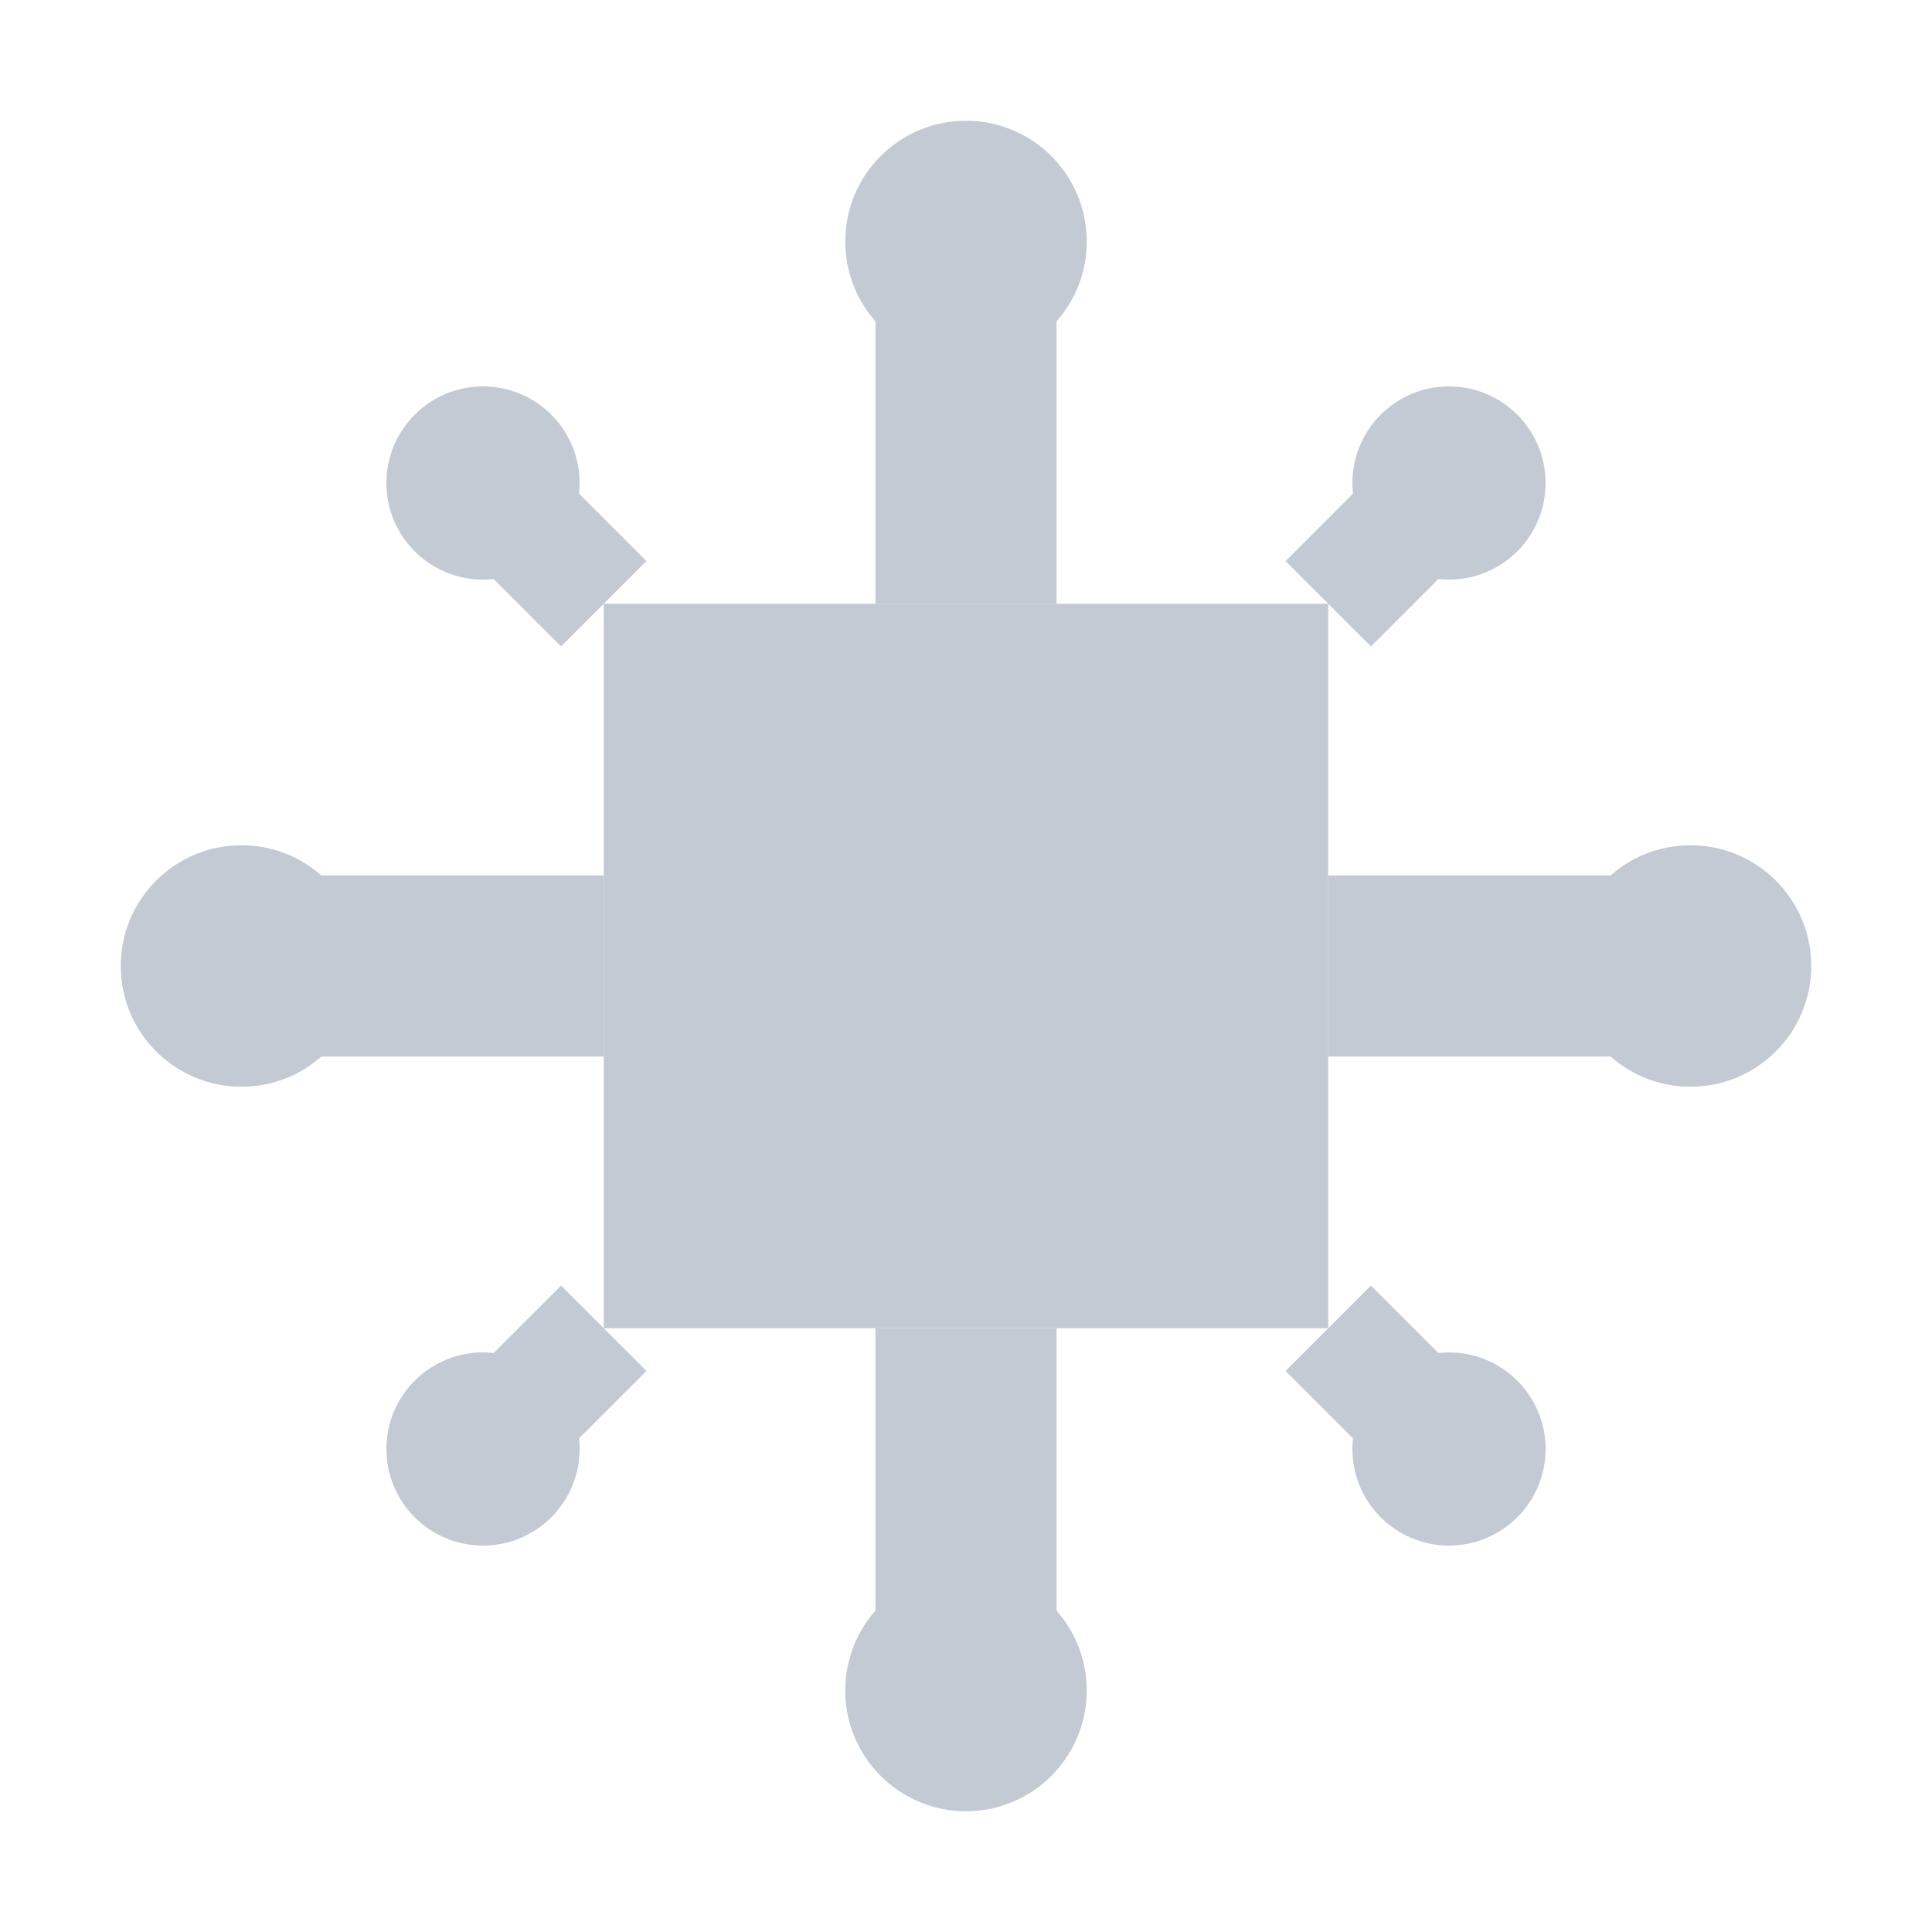
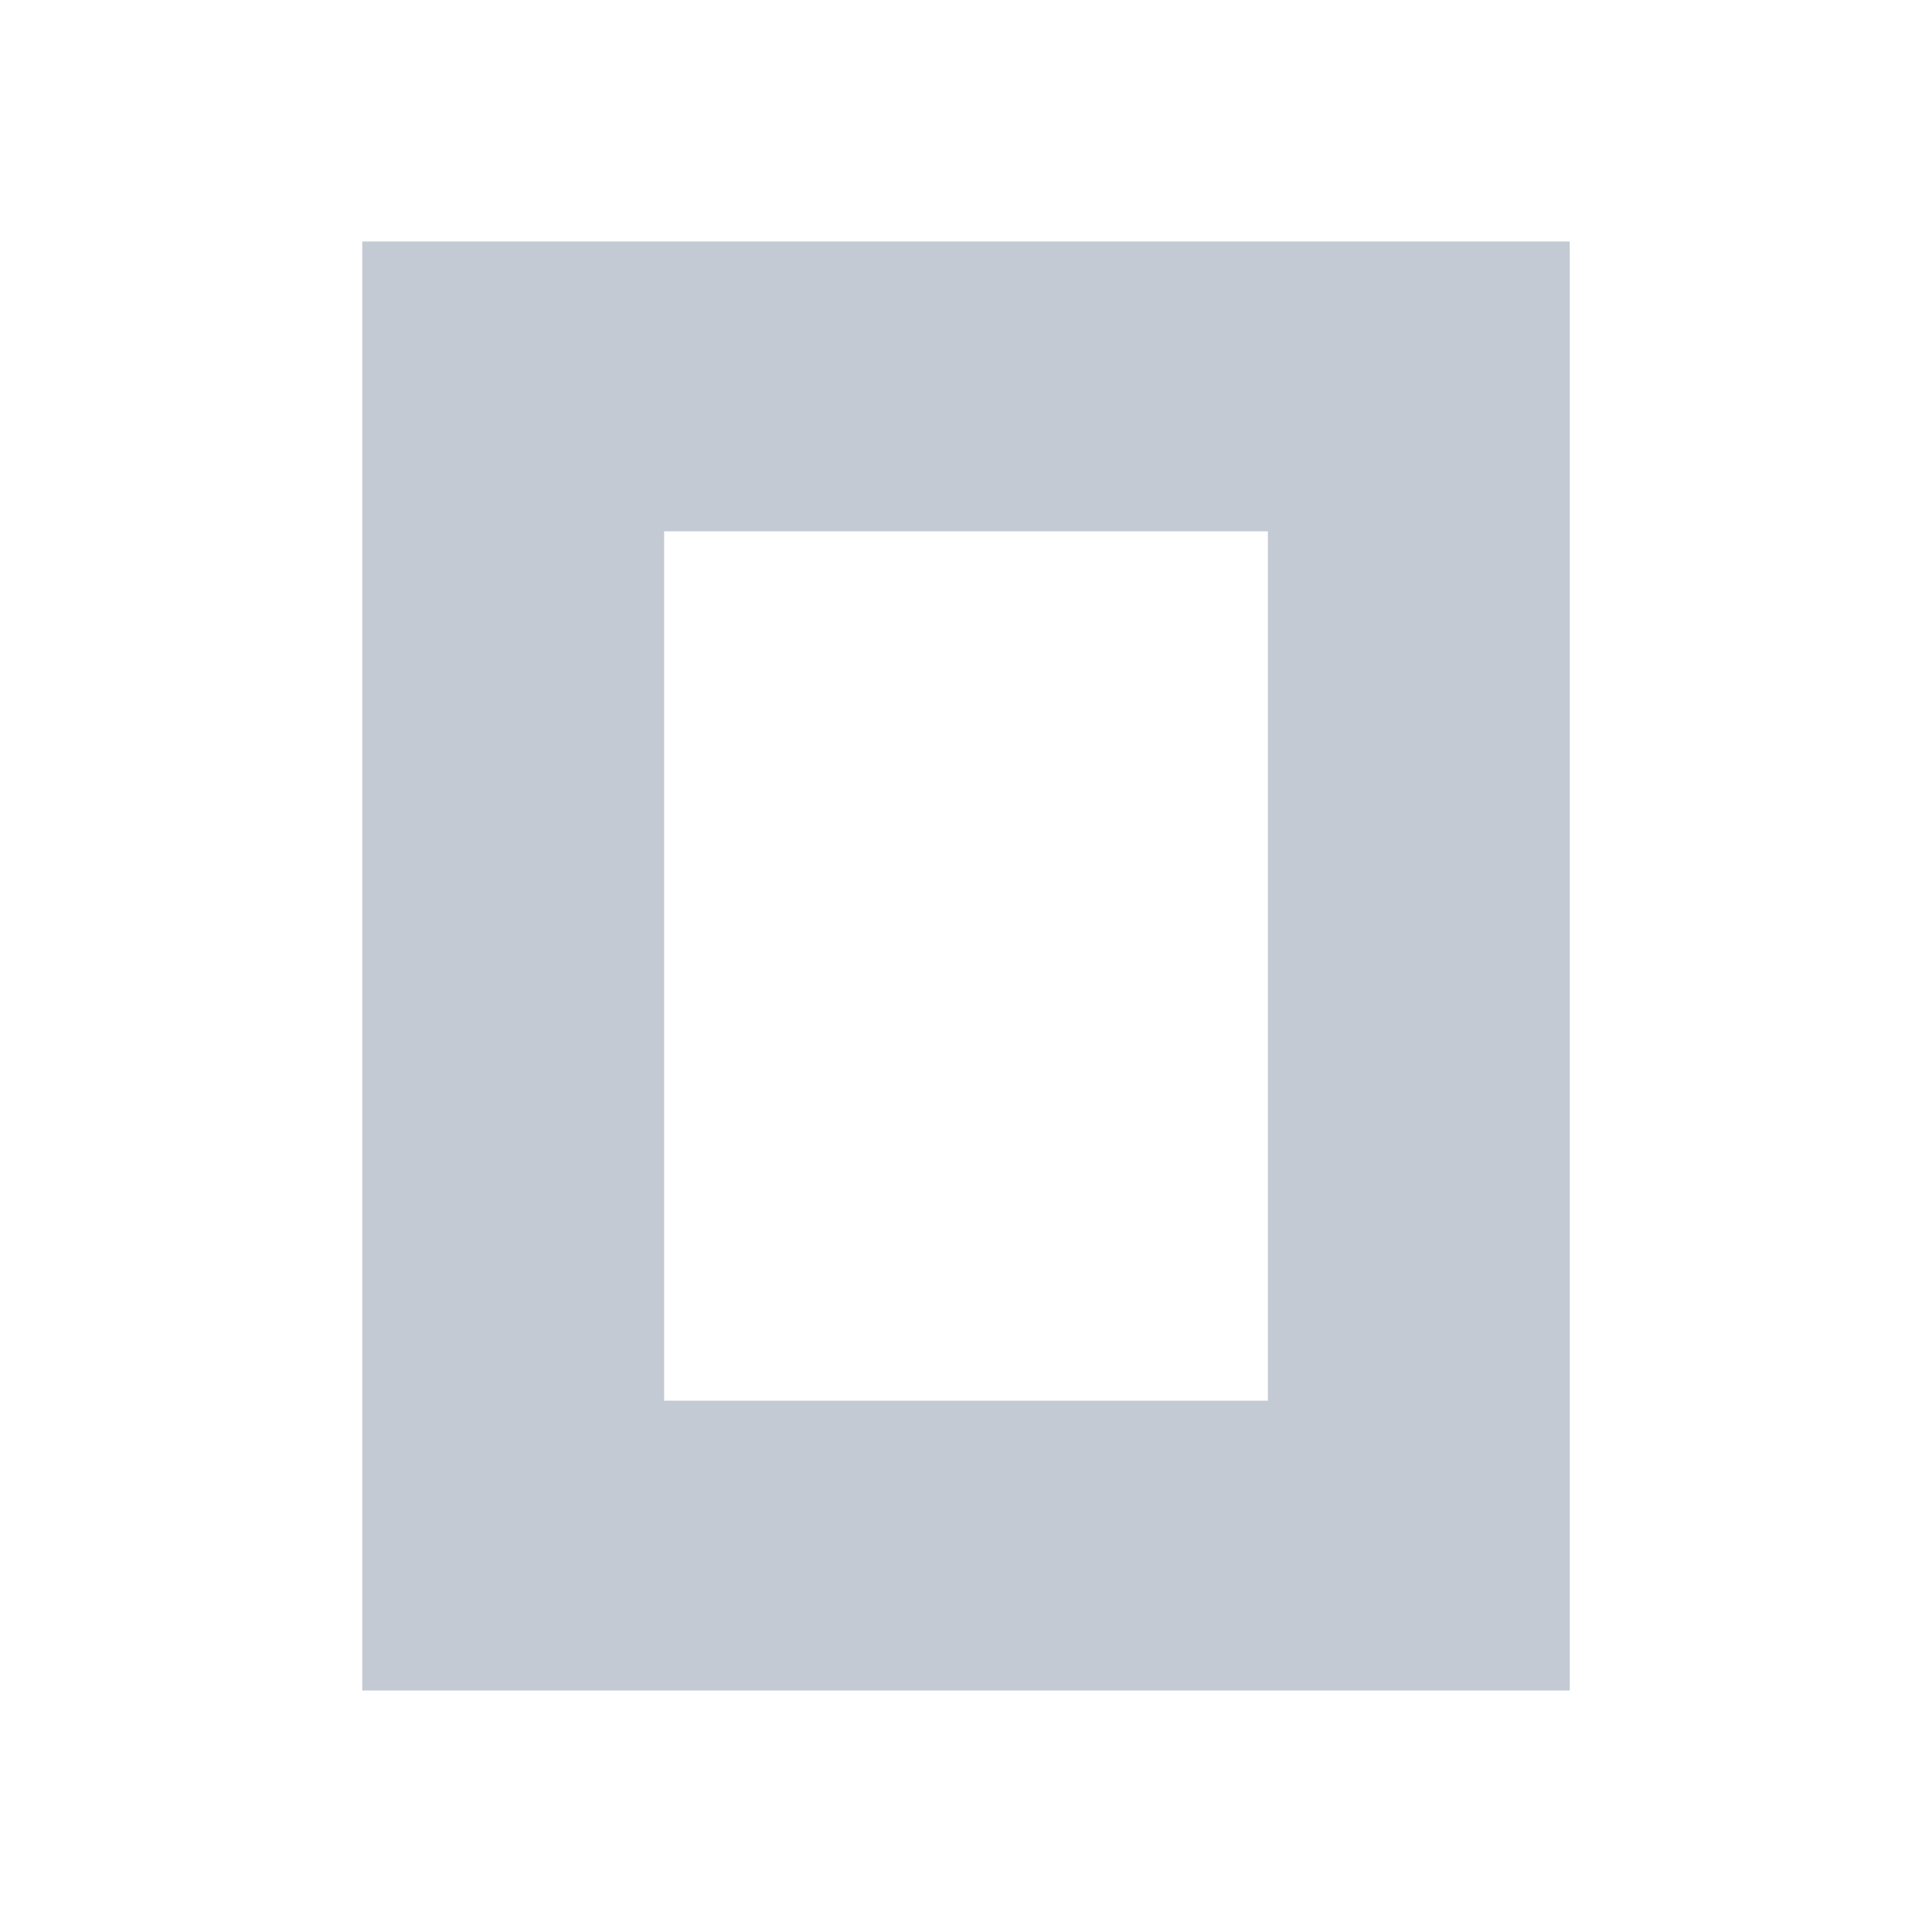
<svg xmlns="http://www.w3.org/2000/svg" width="16" height="16" viewBox="0 0 16 16" fill="none">
-   <rect x="5" y="5" width="6" height="6" fill="#C4CAD4" />
-   <path d="M8 2V5M8 11V14M2 8H5M11 8H14" stroke="#C4CAD4" stroke-width="1.5" />
-   <circle cx="8" cy="2" r="1" fill="#C4CAD4" />
-   <circle cx="8" cy="14" r="1" fill="#C4CAD4" />
-   <circle cx="2" cy="8" r="1" fill="#C4CAD4" />
-   <circle cx="14" cy="8" r="1" fill="#C4CAD4" />
-   <path d="M4 4L5 5M11 11L12 12M12 4L11 5M5 11L4 12" stroke="#C4CAD4" stroke-width="1" />
-   <circle cx="4" cy="4" r="0.8" fill="#C4CAD4" />
-   <circle cx="12" cy="12" r="0.8" fill="#C4CAD4" />
-   <circle cx="12" cy="4" r="0.8" fill="#C4CAD4" />
-   <circle cx="4" cy="12" r="0.8" fill="#C4CAD4" />
+   <path fill-rule="evenodd" clip-rule="evenodd" d="M13 14H3V2H13V14ZM10.5 4.4H5.5V11.6H10.5V4.4Z" fill="#C4CAD4" />
</svg>
